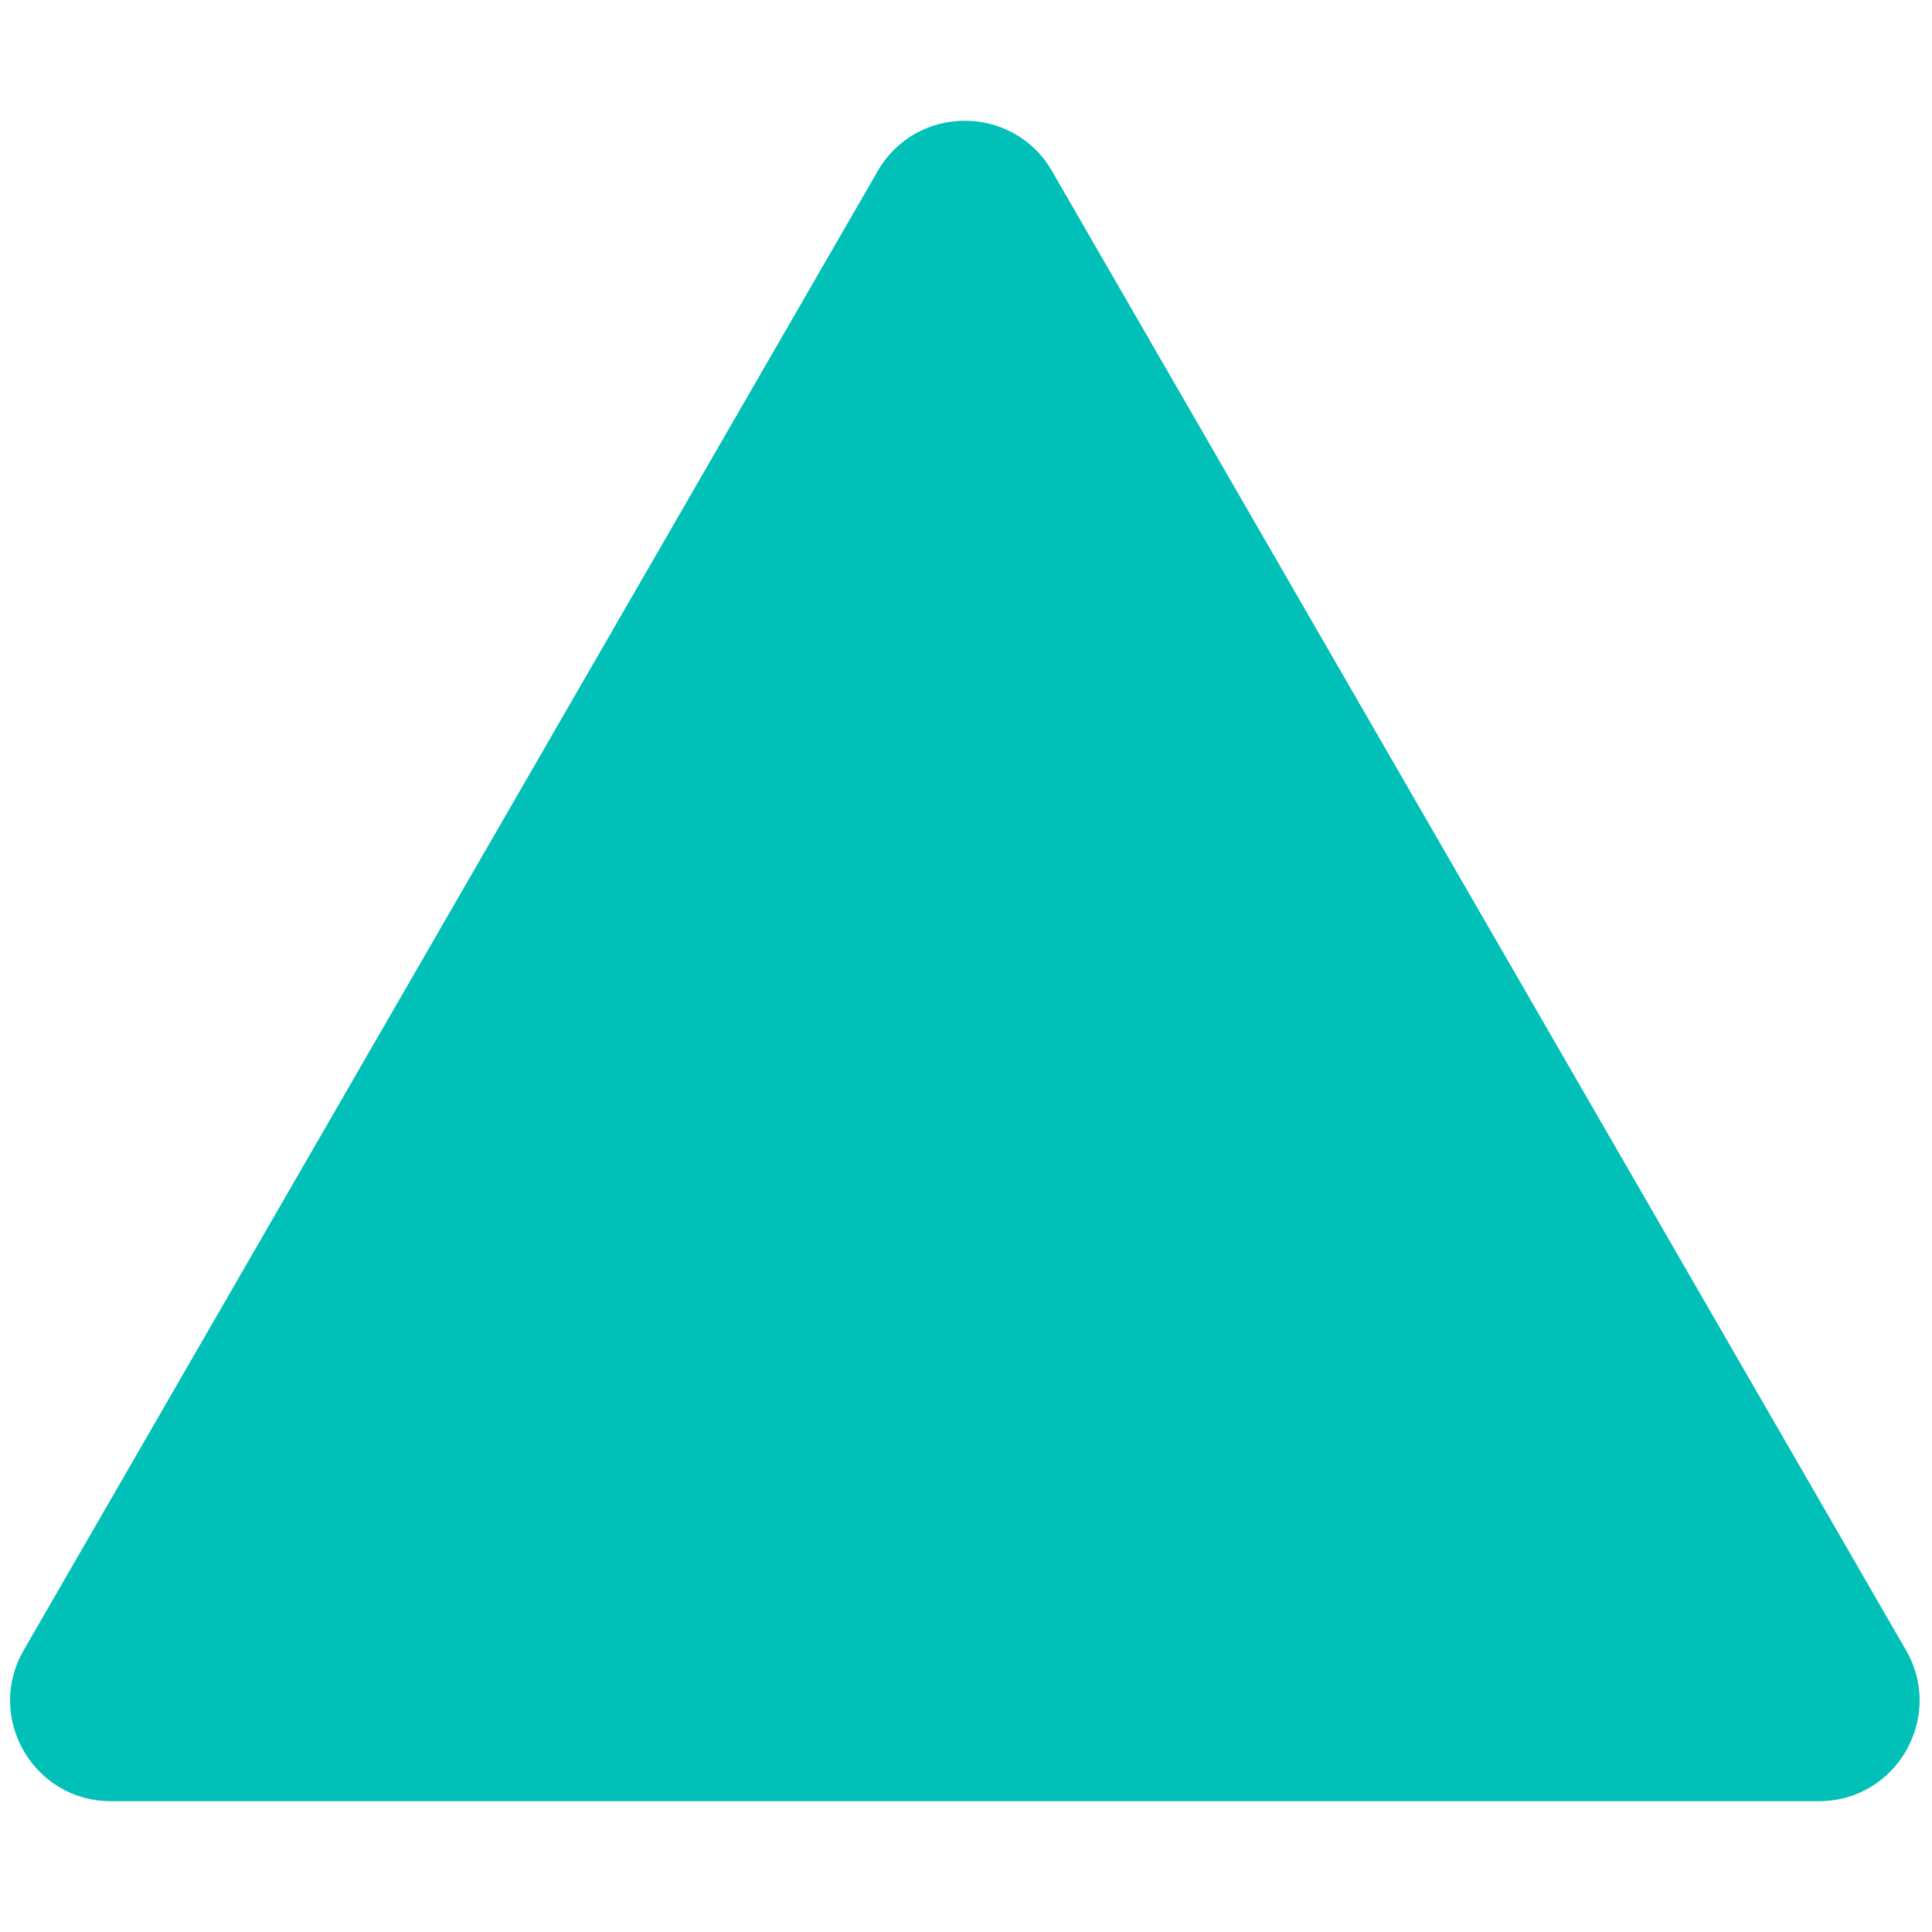
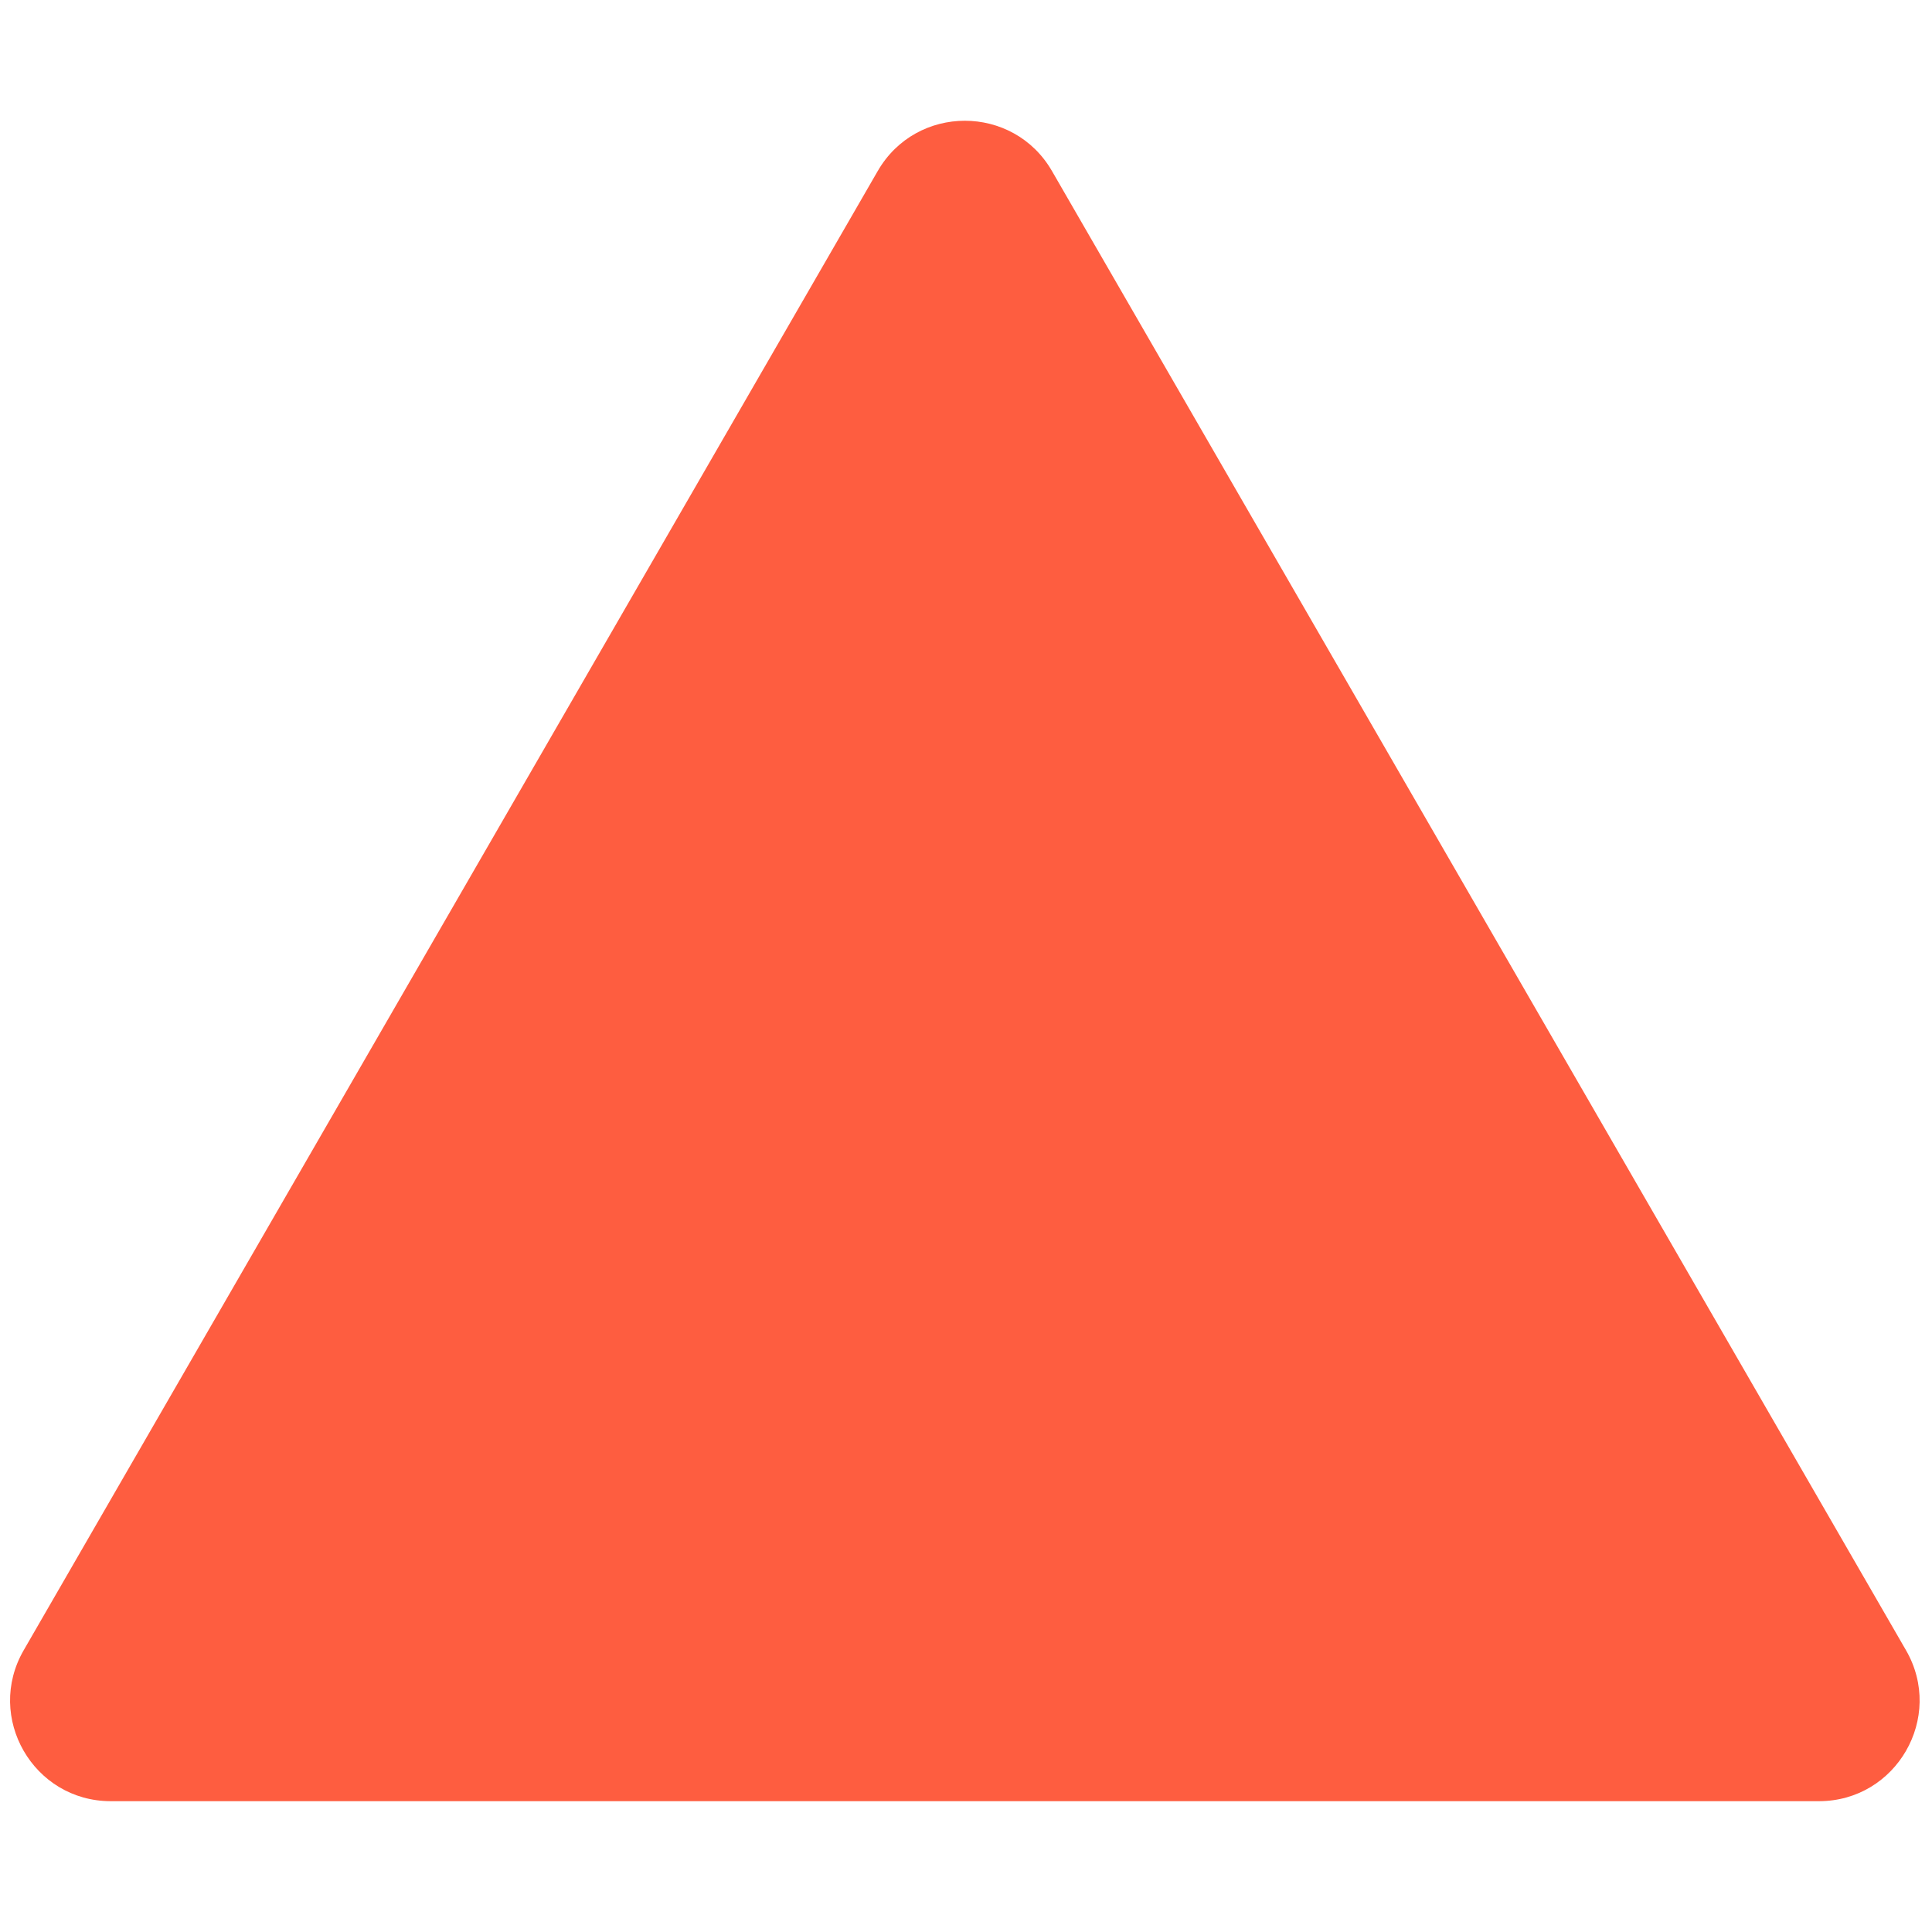
<svg xmlns="http://www.w3.org/2000/svg" viewBox="-0.5 -6 96 96" fill="none">
-   <path d="M43.113 2.5C45.037 -0.833 49.848 -0.833 51.773 2.5L94.208 76C96.133 79.333 93.727 83.5 89.878 83.5H5.007C1.158 83.5 -1.247 79.333 0.677 76L43.113 2.5Z" fill="#00C0B8" />
+   <path d="M43.113 2.5C45.037 -0.833 49.848 -0.833 51.773 2.5L94.208 76C96.133 79.333 93.727 83.5 89.878 83.5H5.007C1.158 83.5 -1.247 79.333 0.677 76L43.113 2.5Z" fill="#FE5D40" />
</svg>
